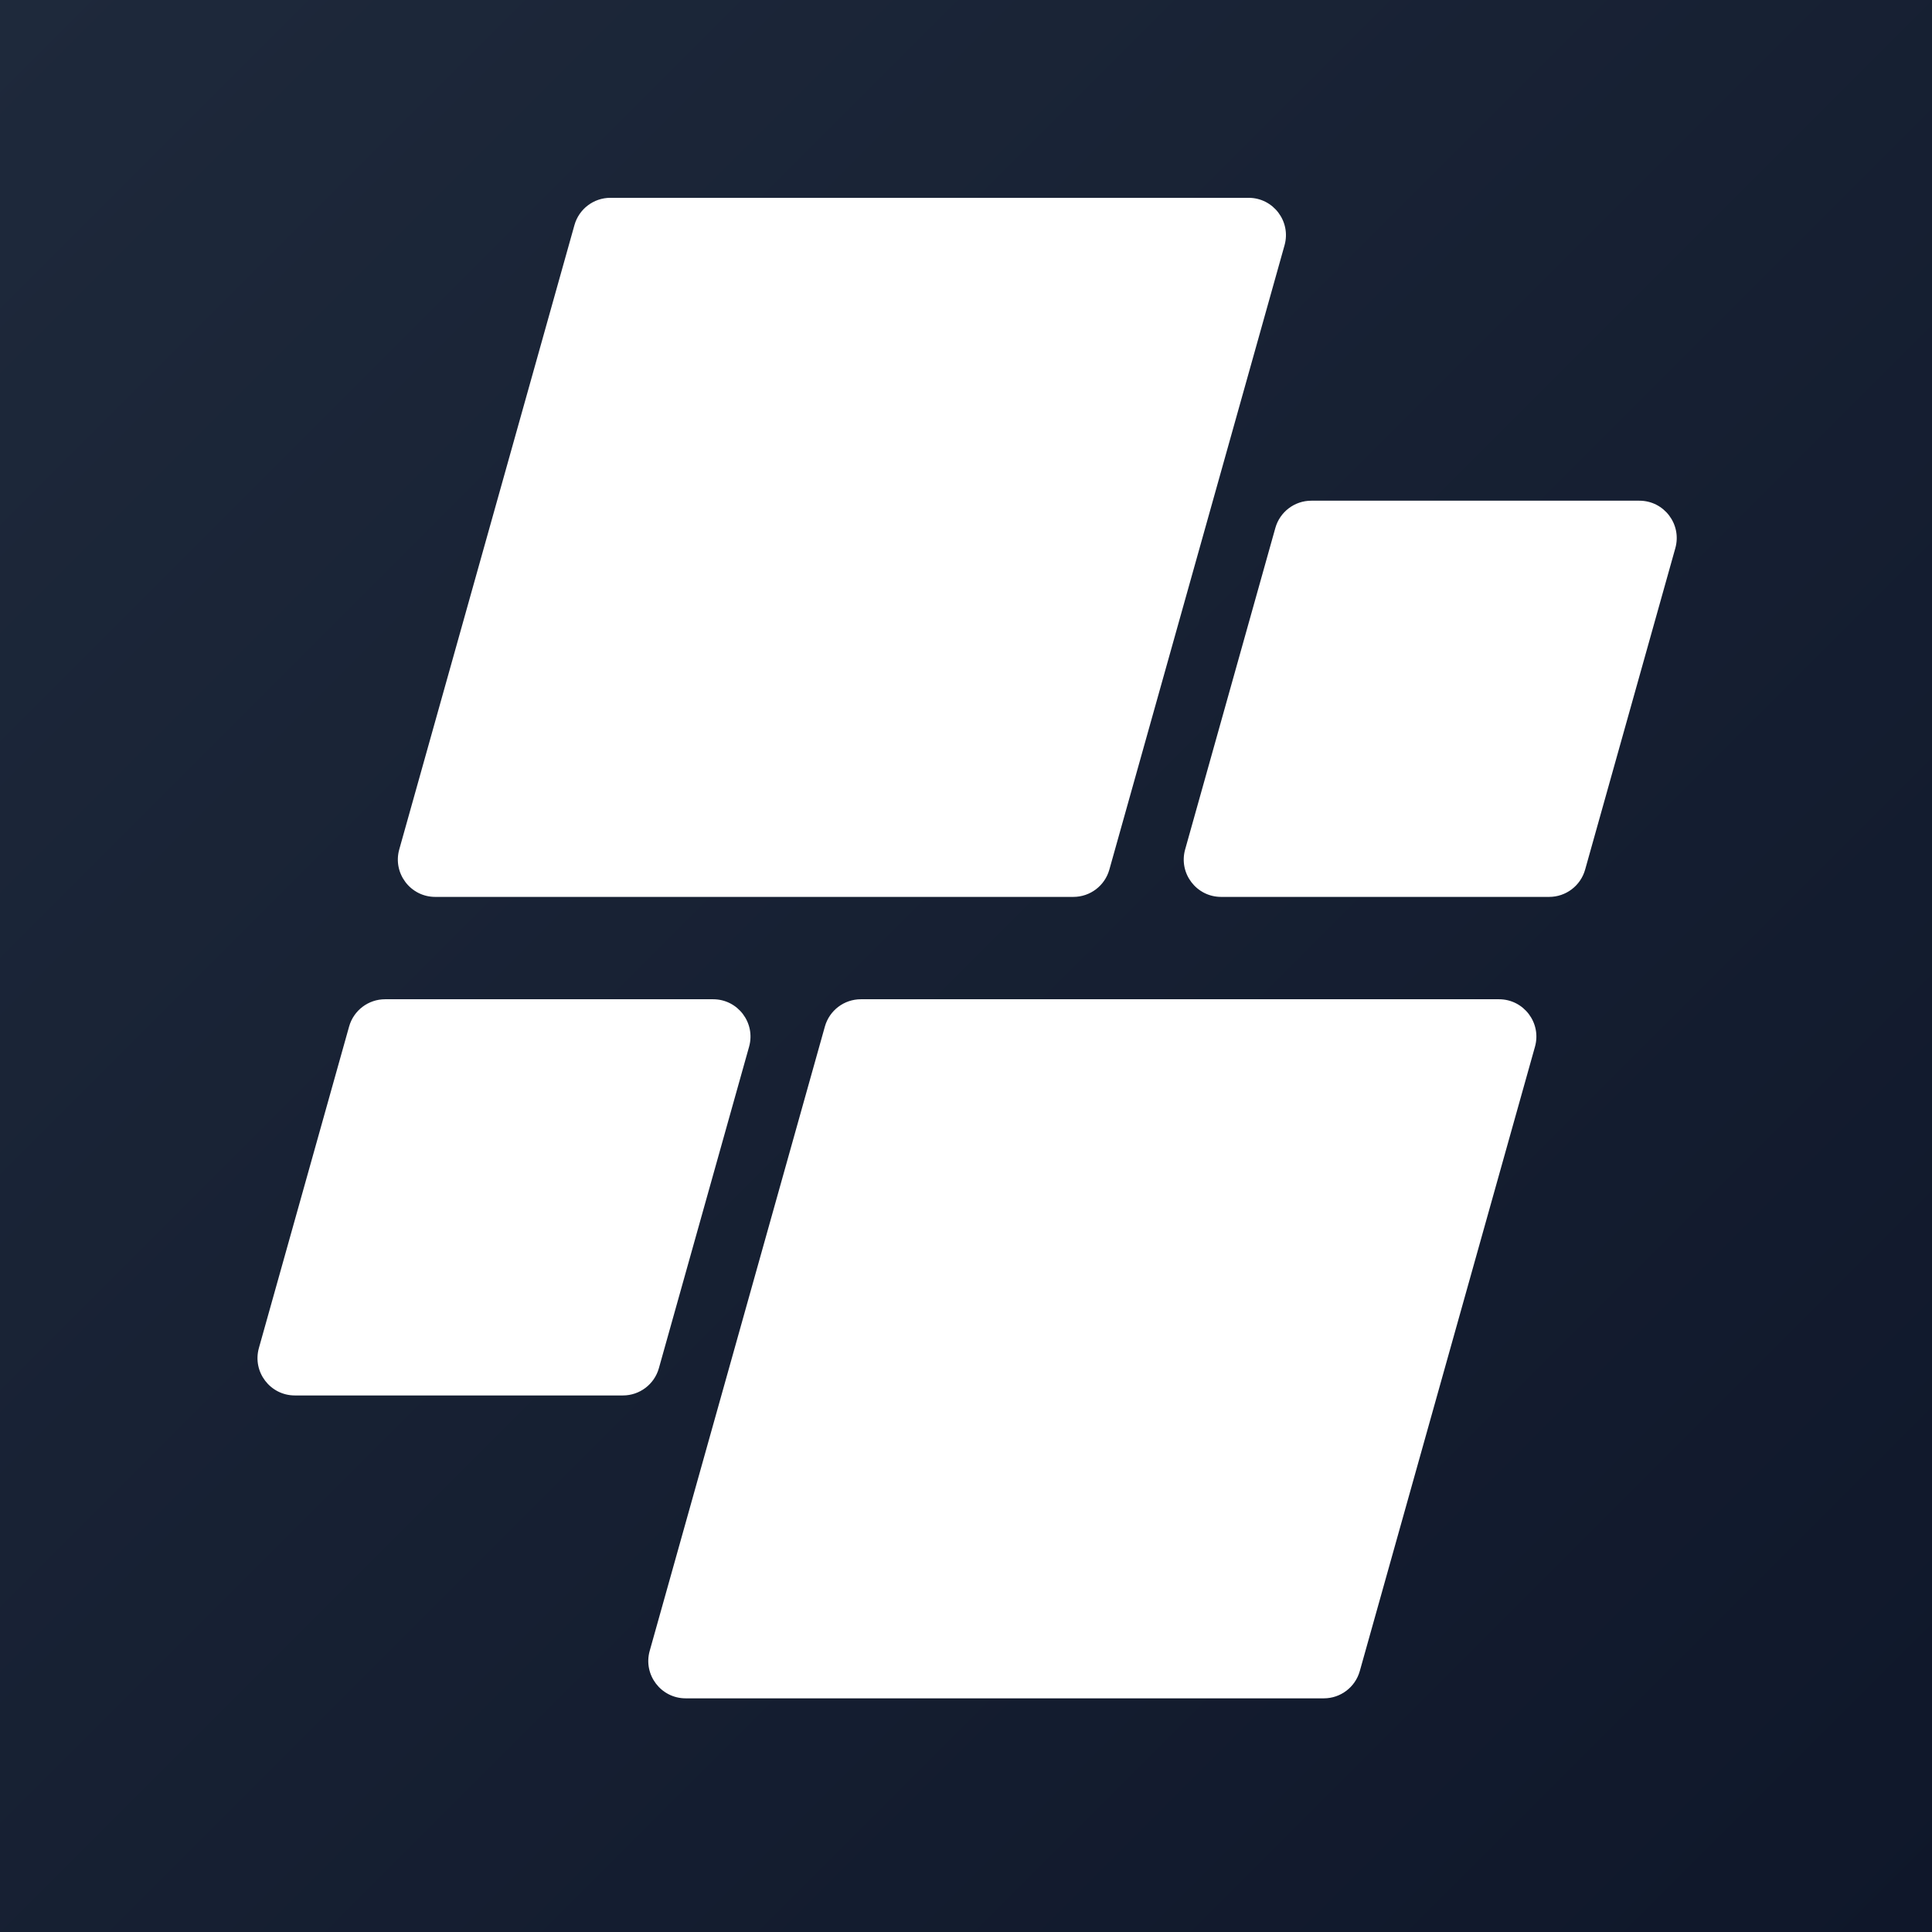
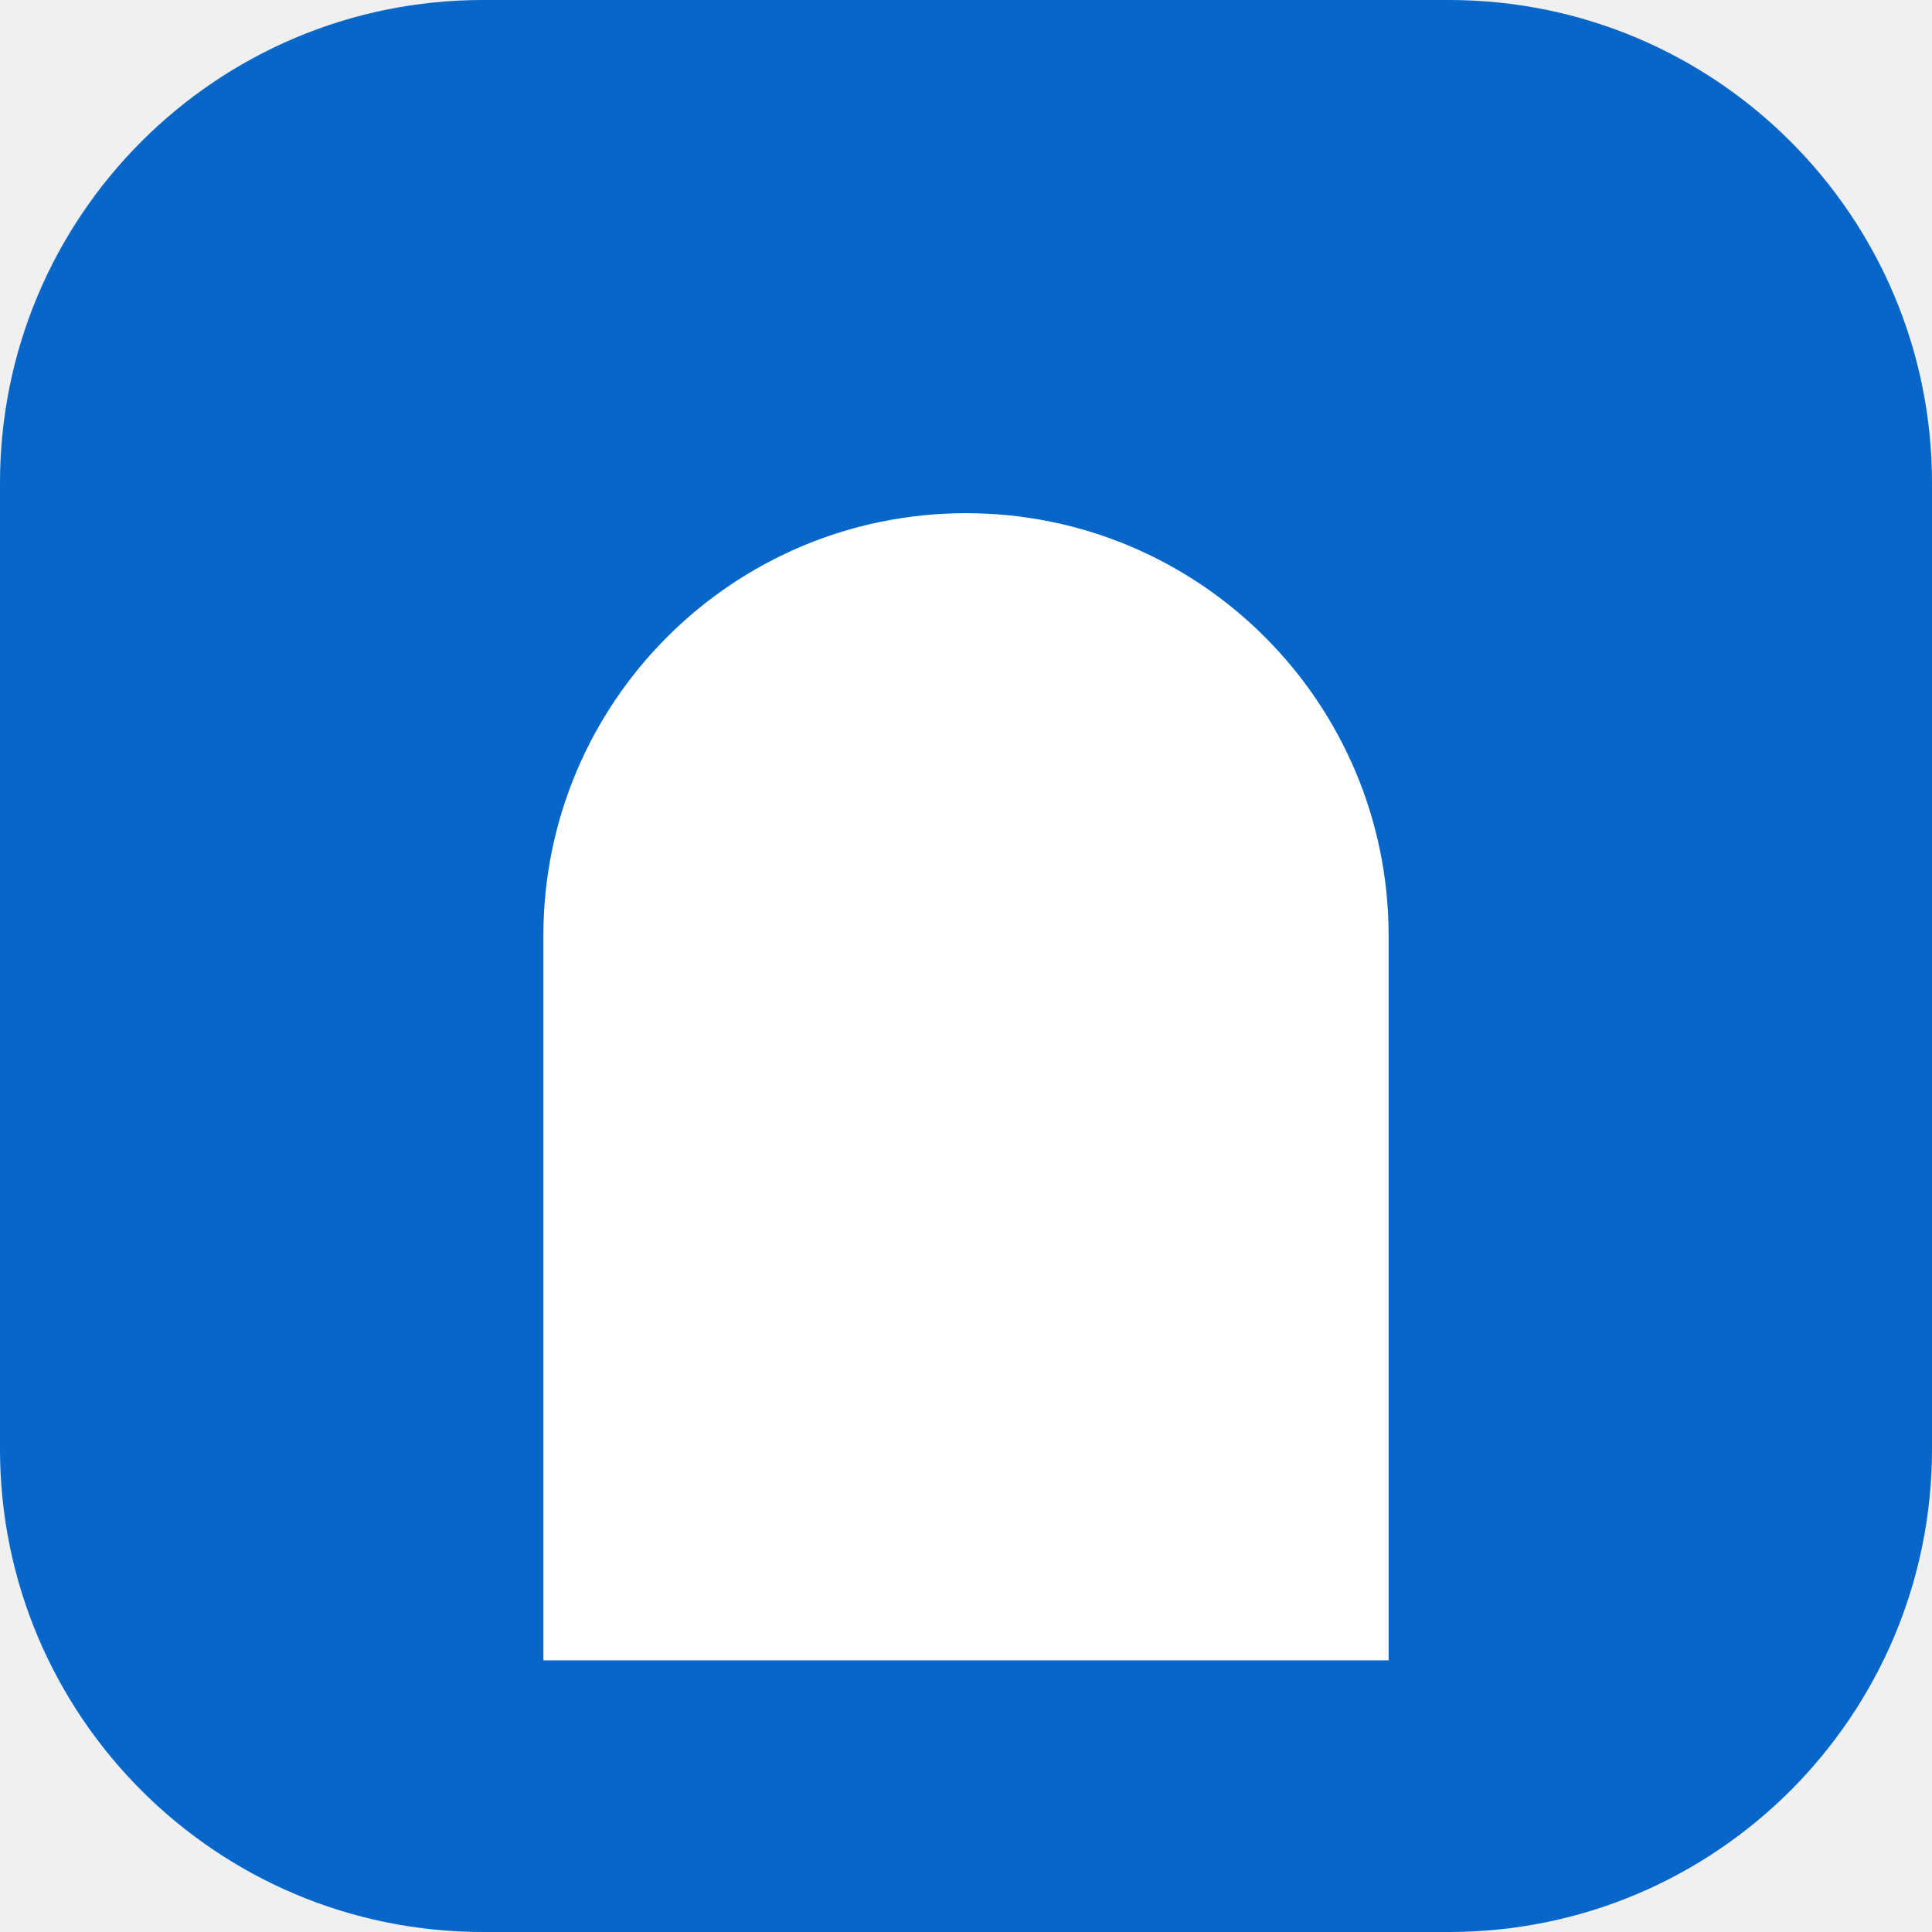
- <svg xmlns="http://www.w3.org/2000/svg" viewBox="0 0 512 512">
-   <defs>
-     <linearGradient id="bg" x1="0" y1="0" x2="1" y2="1">
-       <stop offset="0%" stop-color="#1e293b" />
-       <stop offset="100%" stop-color="#0f172a" />
-     </linearGradient>
-     <clipPath id="icon">
-       <path d="M 855.637 699.203 L 222.246 699.203 C 197.68 699.203 179.906 675.75 186.539 652.102 L 360.43 32.391 C 364.922 16.387 379.512 5.328 396.133 5.328 L 1029.527 5.328 C 1054.09 5.328 1071.867 28.777 1065.23 52.43 L 891.34 672.137 C 886.852 688.141 872.258 699.203 855.637 699.203 Z M 444.238 1166.98 L 533.773 847.898 C 540.41 824.246 522.633 800.797 498.07 800.797 L 172.473 800.797 C 155.852 800.797 141.262 811.855 136.77 827.859 L 47.234 1146.941 C 40.598 1170.594 58.375 1194.043 82.938 1194.043 L 408.535 1194.043 C 425.156 1194.043 439.75 1182.984 444.238 1166.98 Z M 609.004 827.859 L 435.113 1447.57 C 428.477 1471.219 446.254 1494.672 470.816 1494.672 L 1104.211 1494.672 C 1120.832 1494.672 1135.422 1483.609 1139.914 1467.605 L 1313.805 847.898 C 1320.441 824.246 1302.664 800.797 1278.102 800.797 L 644.707 800.797 C 628.086 800.797 613.492 811.855 609.004 827.859 Z M 1056.105 333.02 L 966.57 652.102 C 959.934 675.75 977.711 699.203 1002.273 699.203 L 1327.871 699.203 C 1344.492 699.203 1359.086 688.141 1363.574 672.137 L 1453.109 353.055 C 1459.746 329.406 1441.969 305.953 1417.406 305.953 L 1091.809 305.953 C 1075.188 305.953 1060.598 317.016 1056.105 333.02 Z" />
-     </clipPath>
-   </defs>
-   <rect width="512" height="512" fill="url(#bg)" />
-   <g transform="translate(56,51) scale(0.267)">
-     <rect width="1500" height="1500" fill="#ffffff" clip-path="url(#icon)" />
-   </g>
+ <svg xmlns="http://www.w3.org/2000/svg" viewBox="0 0 512 512" role="img" aria-label="Manzil">
+   <rect width="512" height="512" rx="128" fill="#0766c8" />
+   <path d="M144 440V248a112 112 0 0 1 224 0v192Z" fill="#fff" />
</svg>
